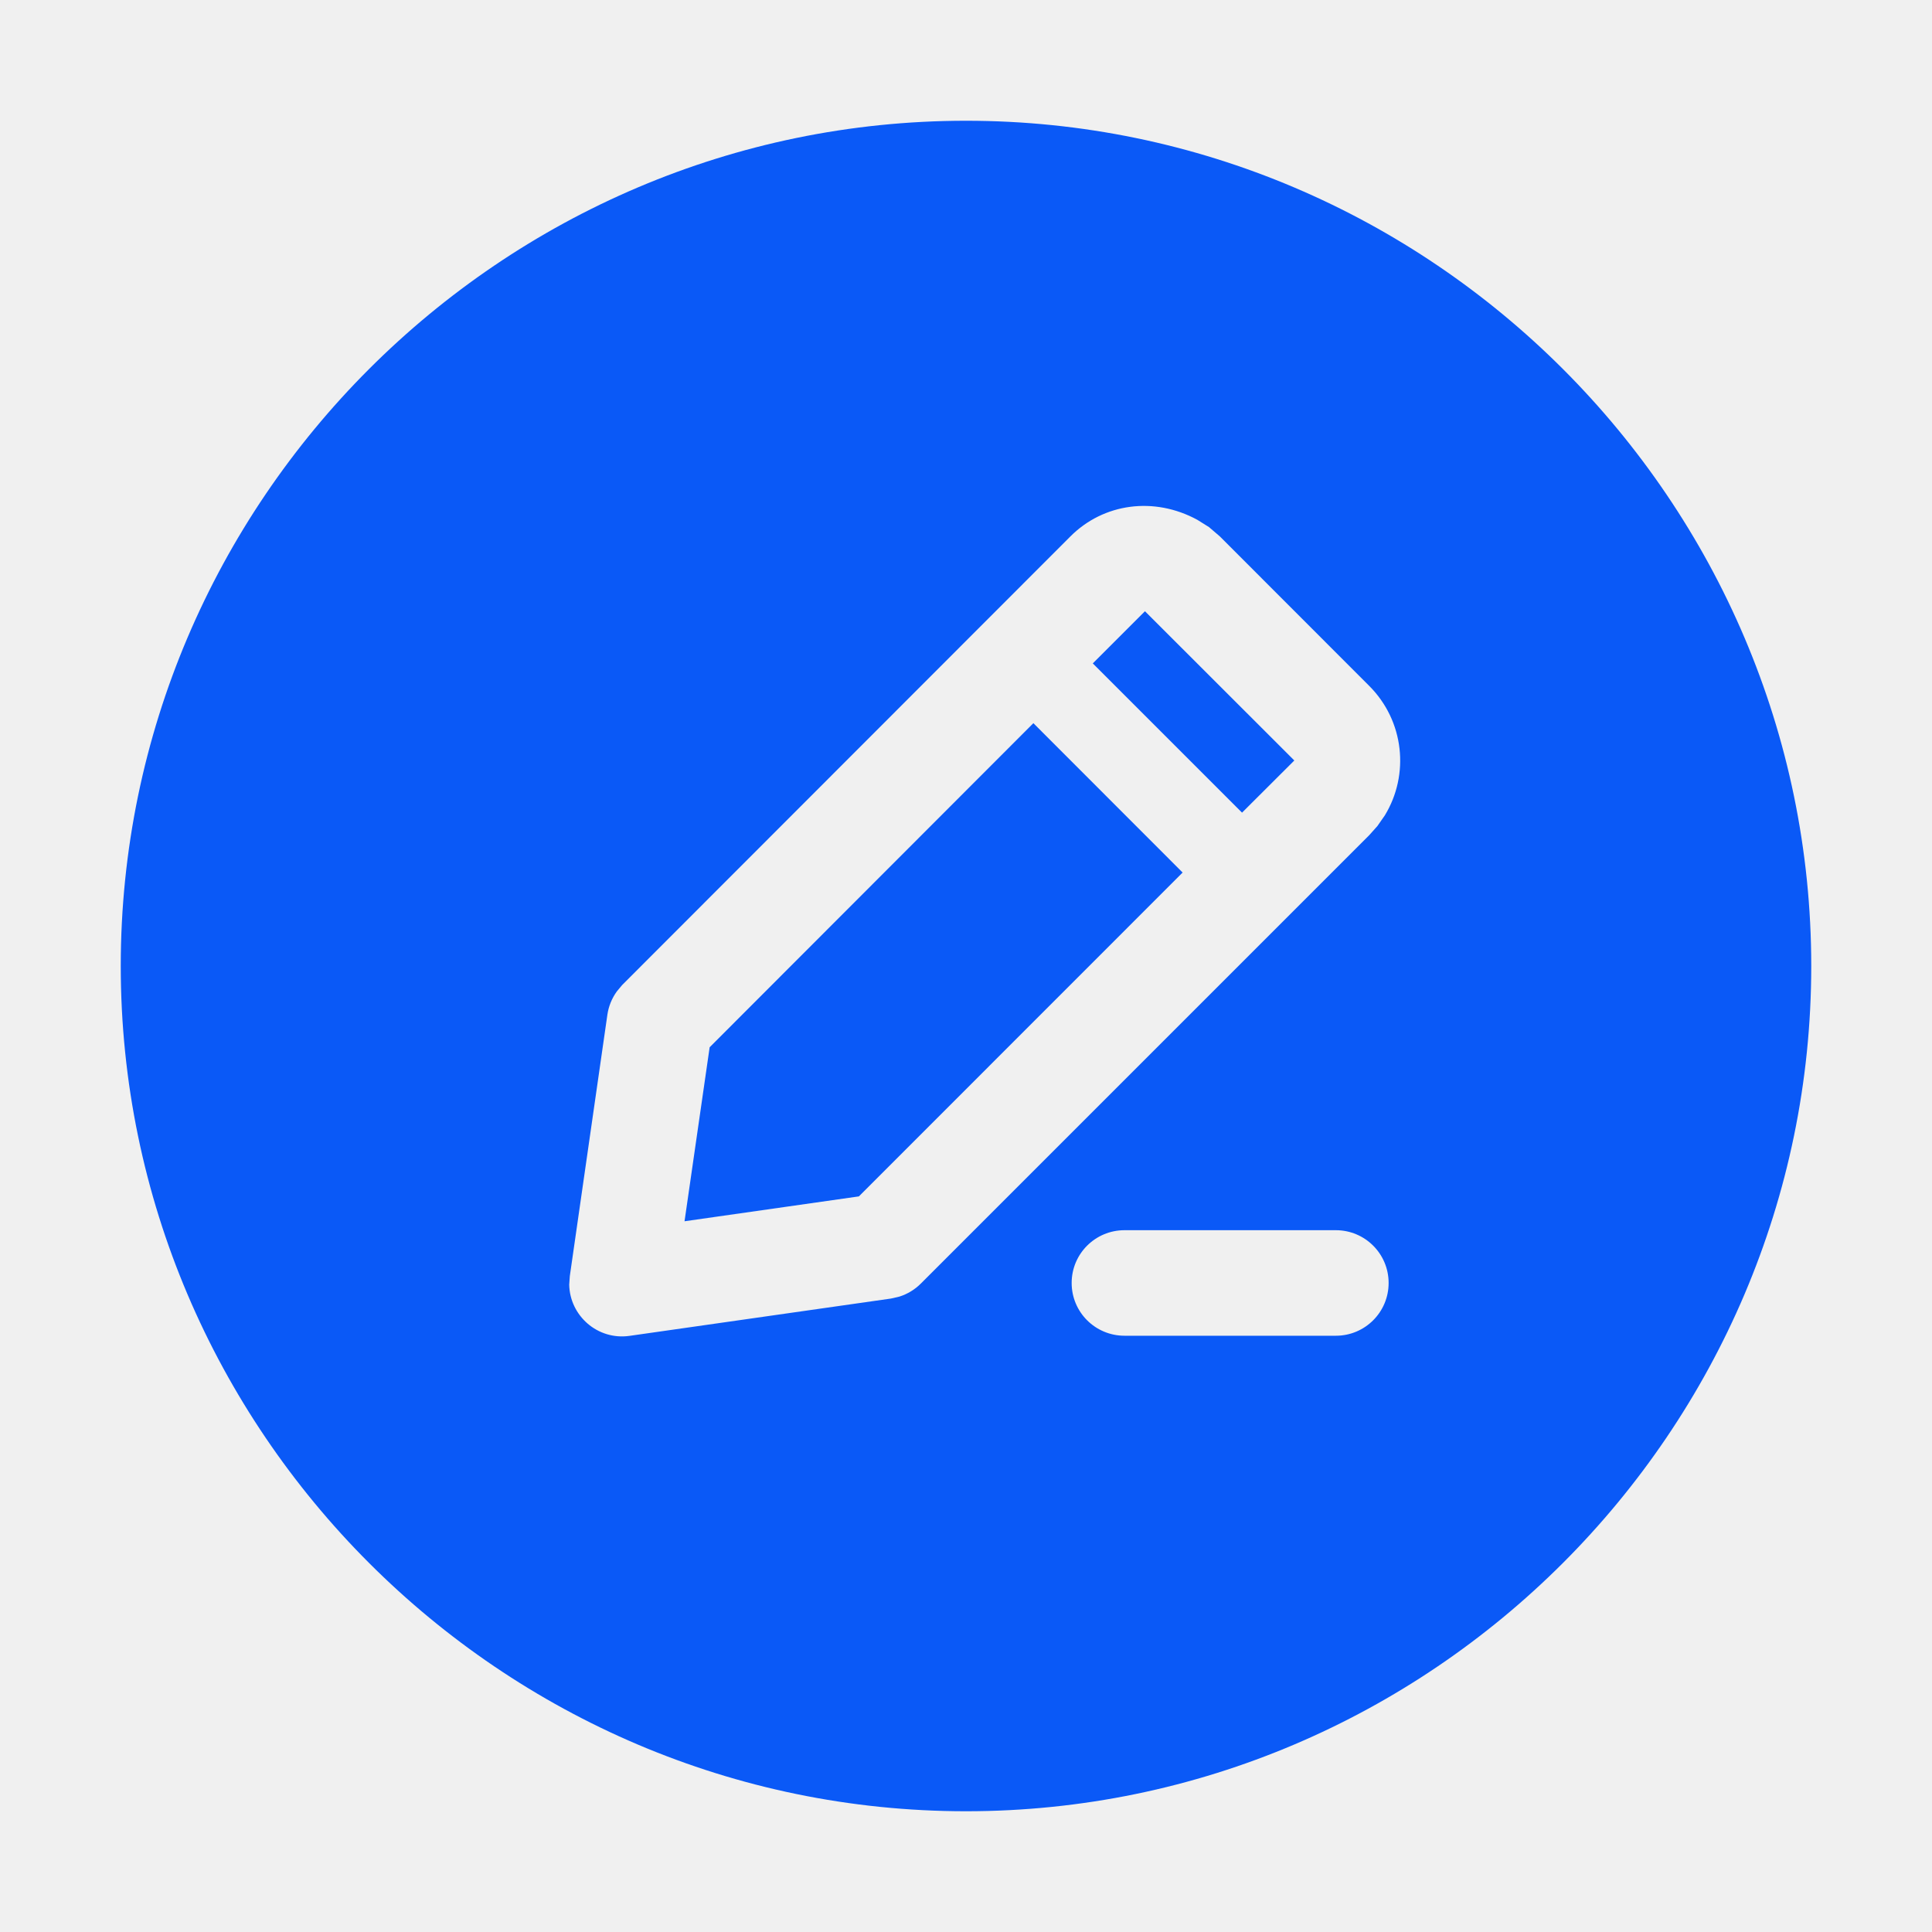
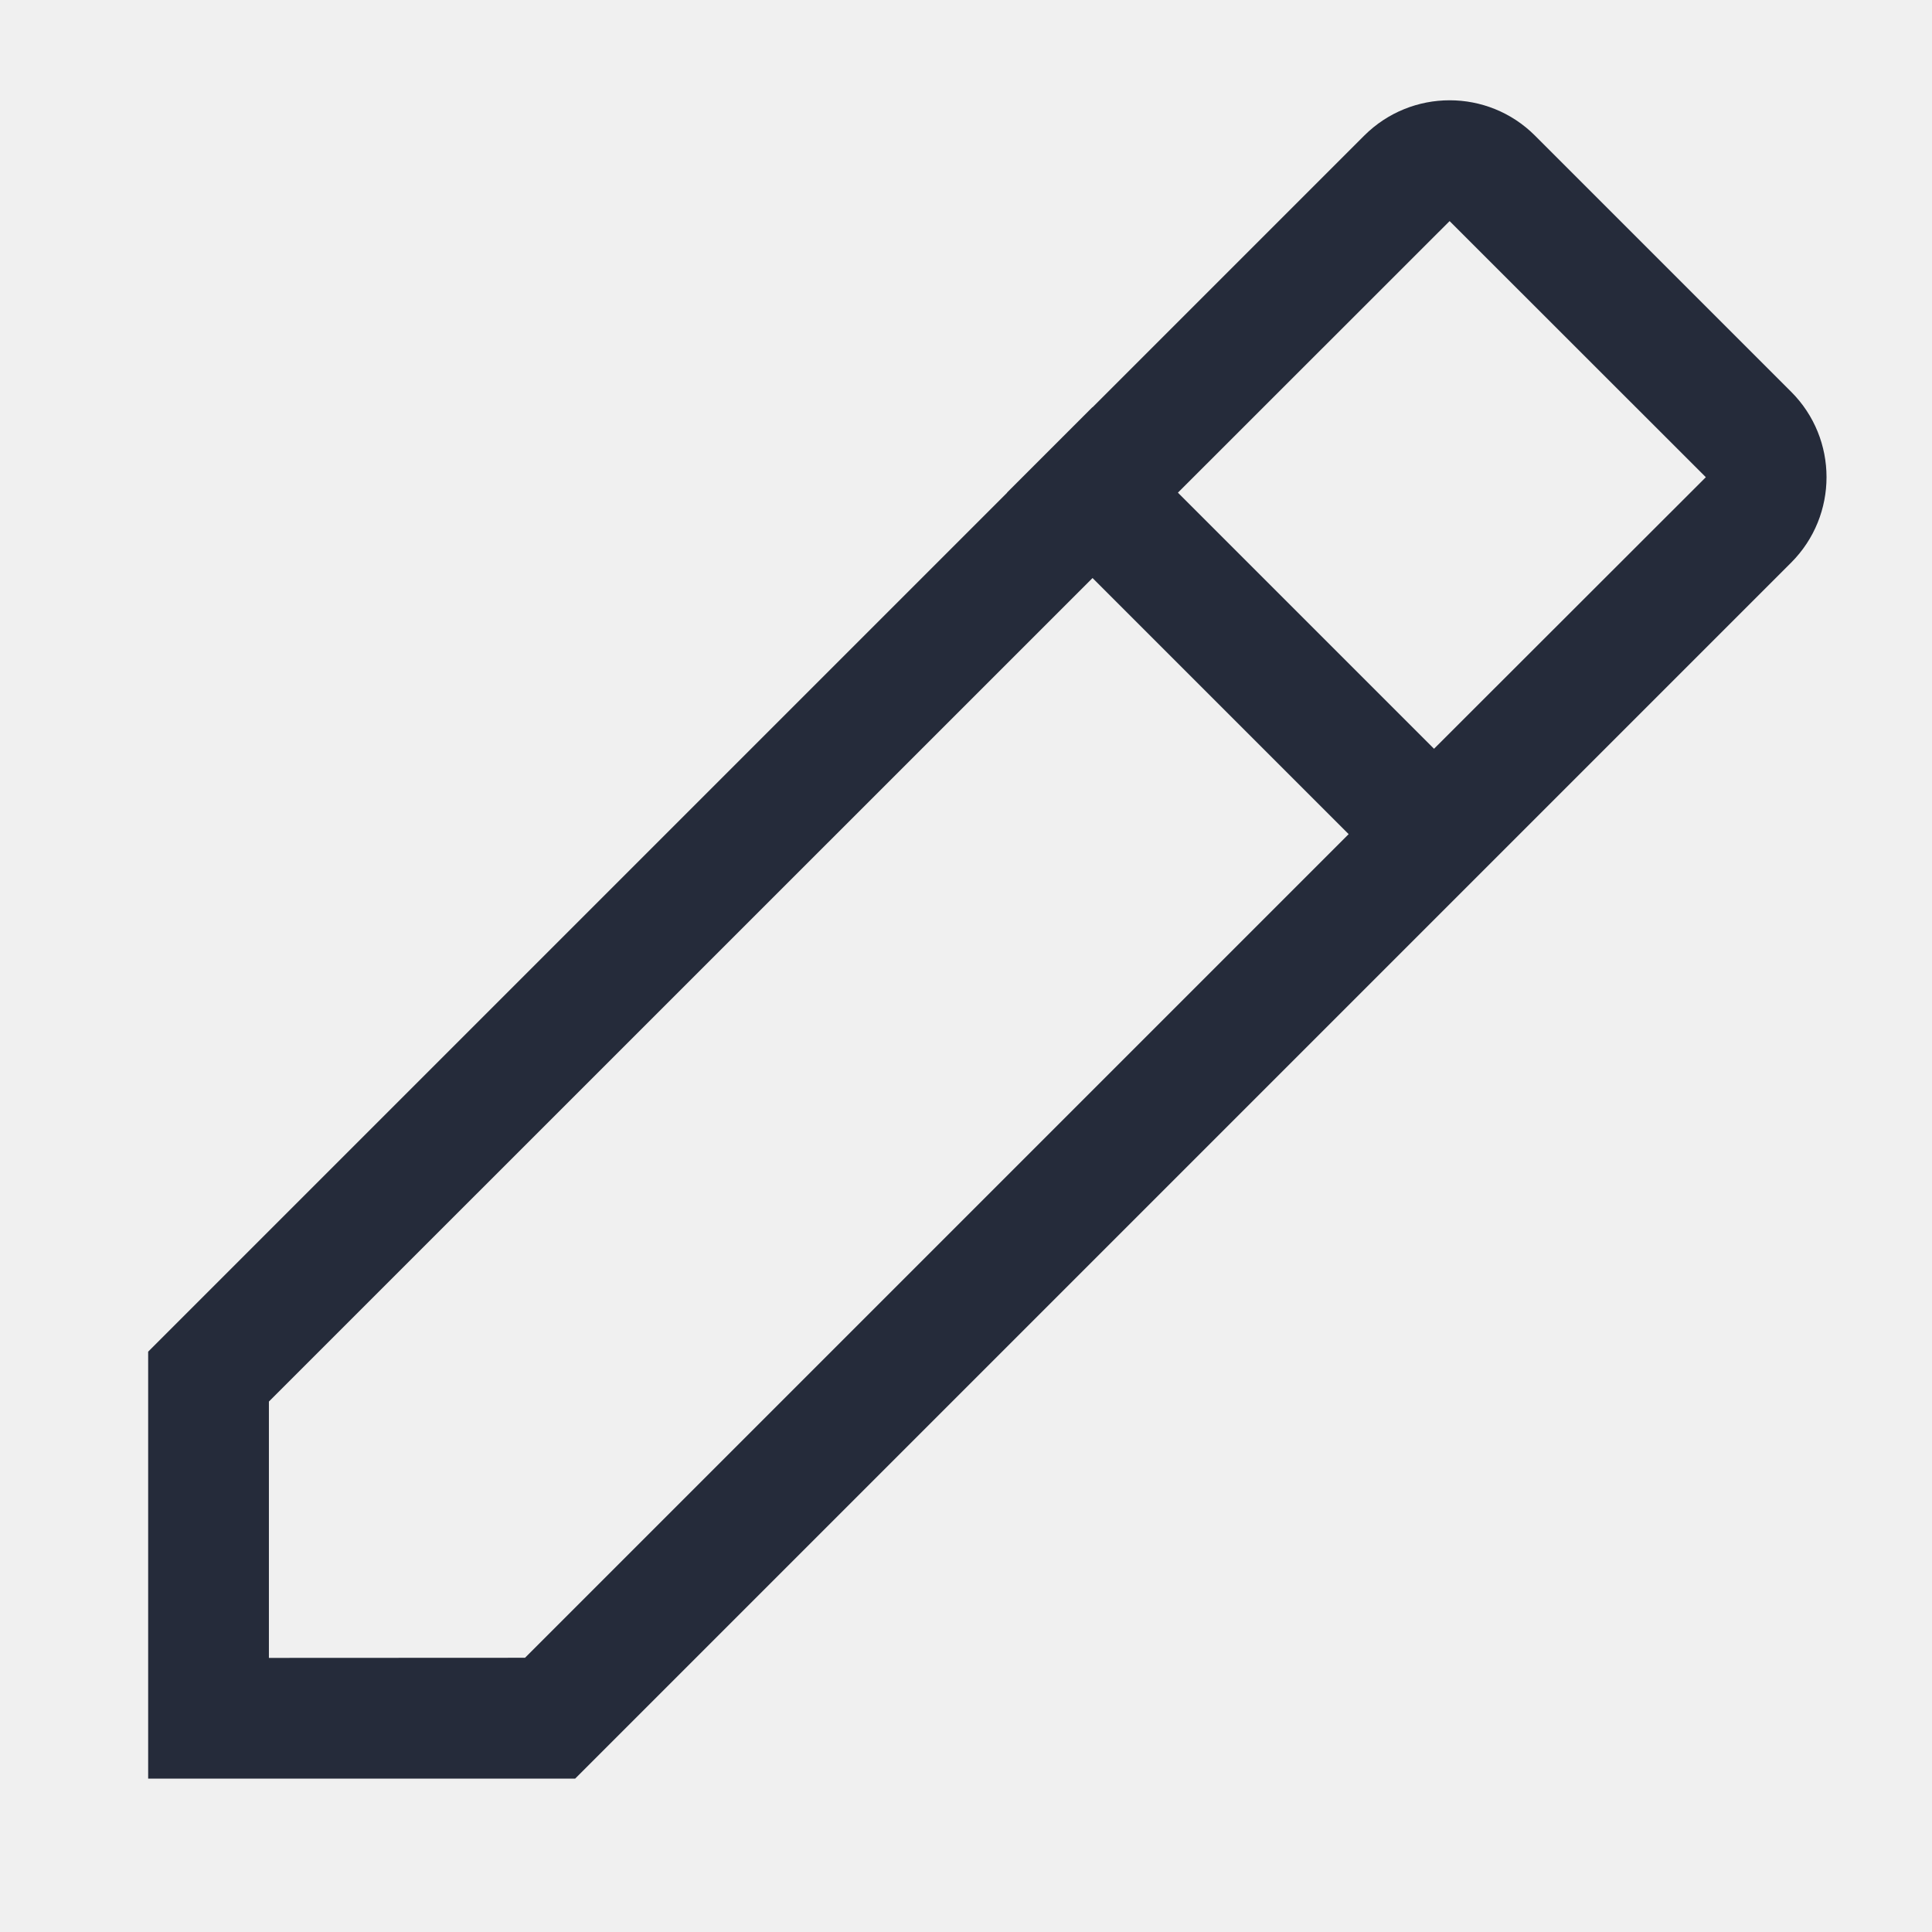
- <svg xmlns="http://www.w3.org/2000/svg" viewBox="0 0 16 16" width="16" height="16" fill="none" customFrame="#000000">
-   <rect id="状态图标/编辑" width="16" height="16" x="0" y="0" fill="rgb(255,255,255)" fill-opacity="0" />
-   <path id="形状结合" d="M1 8C1 4.15 4.15 1 8 1C11.85 1 15 4.15 15 8C15 11.85 11.85 15 8 15C4.15 15 1 11.85 1 8ZM9.916 4.305C9.558 4.11 9.139 4.167 8.864 4.443L5.153 8.157L5.108 8.211C5.067 8.268 5.04 8.334 5.03 8.404L4.719 10.568L4.714 10.639C4.719 10.896 4.949 11.101 5.214 11.063L7.379 10.754L7.448 10.738C7.515 10.717 7.576 10.68 7.626 10.63L11.339 6.917L11.407 6.841L11.469 6.752C11.674 6.415 11.63 5.971 11.339 5.68L10.102 4.442L10.012 4.365L9.916 4.305ZM9.482 5.062L9.05 5.494L10.286 6.73L10.719 6.298L9.482 5.062ZM5.877 8.673L8.558 5.989L9.794 7.226L7.113 9.908L5.669 10.114L5.877 8.673ZM11.063 10.188C11.304 10.188 11.5 10.383 11.5 10.625C11.5 10.867 11.304 11.062 11.063 11.062L9.313 11.062C9.071 11.062 8.875 10.867 8.875 10.625C8.875 10.383 9.071 10.188 9.313 10.188L11.063 10.188Z" fill="rgb(10,89,247)" fill-rule="evenodd" />
+ <svg xmlns="http://www.w3.org/2000/svg" width="16" height="16" viewBox="0 0 16 16" fill="none">
+   <g clip-path="url(#clip0_333_537)">
+     <path d="M12.712 1.123L14.834 3.245C15.224 3.635 15.224 4.268 14.834 4.659L4.763 14.73H1.227V11.194L8.341 4.08L8.34 4.079L9.047 3.372L9.048 3.373L11.298 1.123C11.689 0.733 12.322 0.733 12.712 1.123ZM9.048 4.787L2.227 11.607V13.73L4.348 13.729L11.169 6.908L9.048 4.787ZM12.005 1.831L9.755 4.08L11.876 6.201L14.127 3.952L12.005 1.831Z" fill="#252B3A" />
+   </g>
+   <defs>
+     <clipPath id="clip0_333_537">
+       <rect width="16" height="16" fill="white" />
+     </clipPath>
+   </defs>
</svg>
